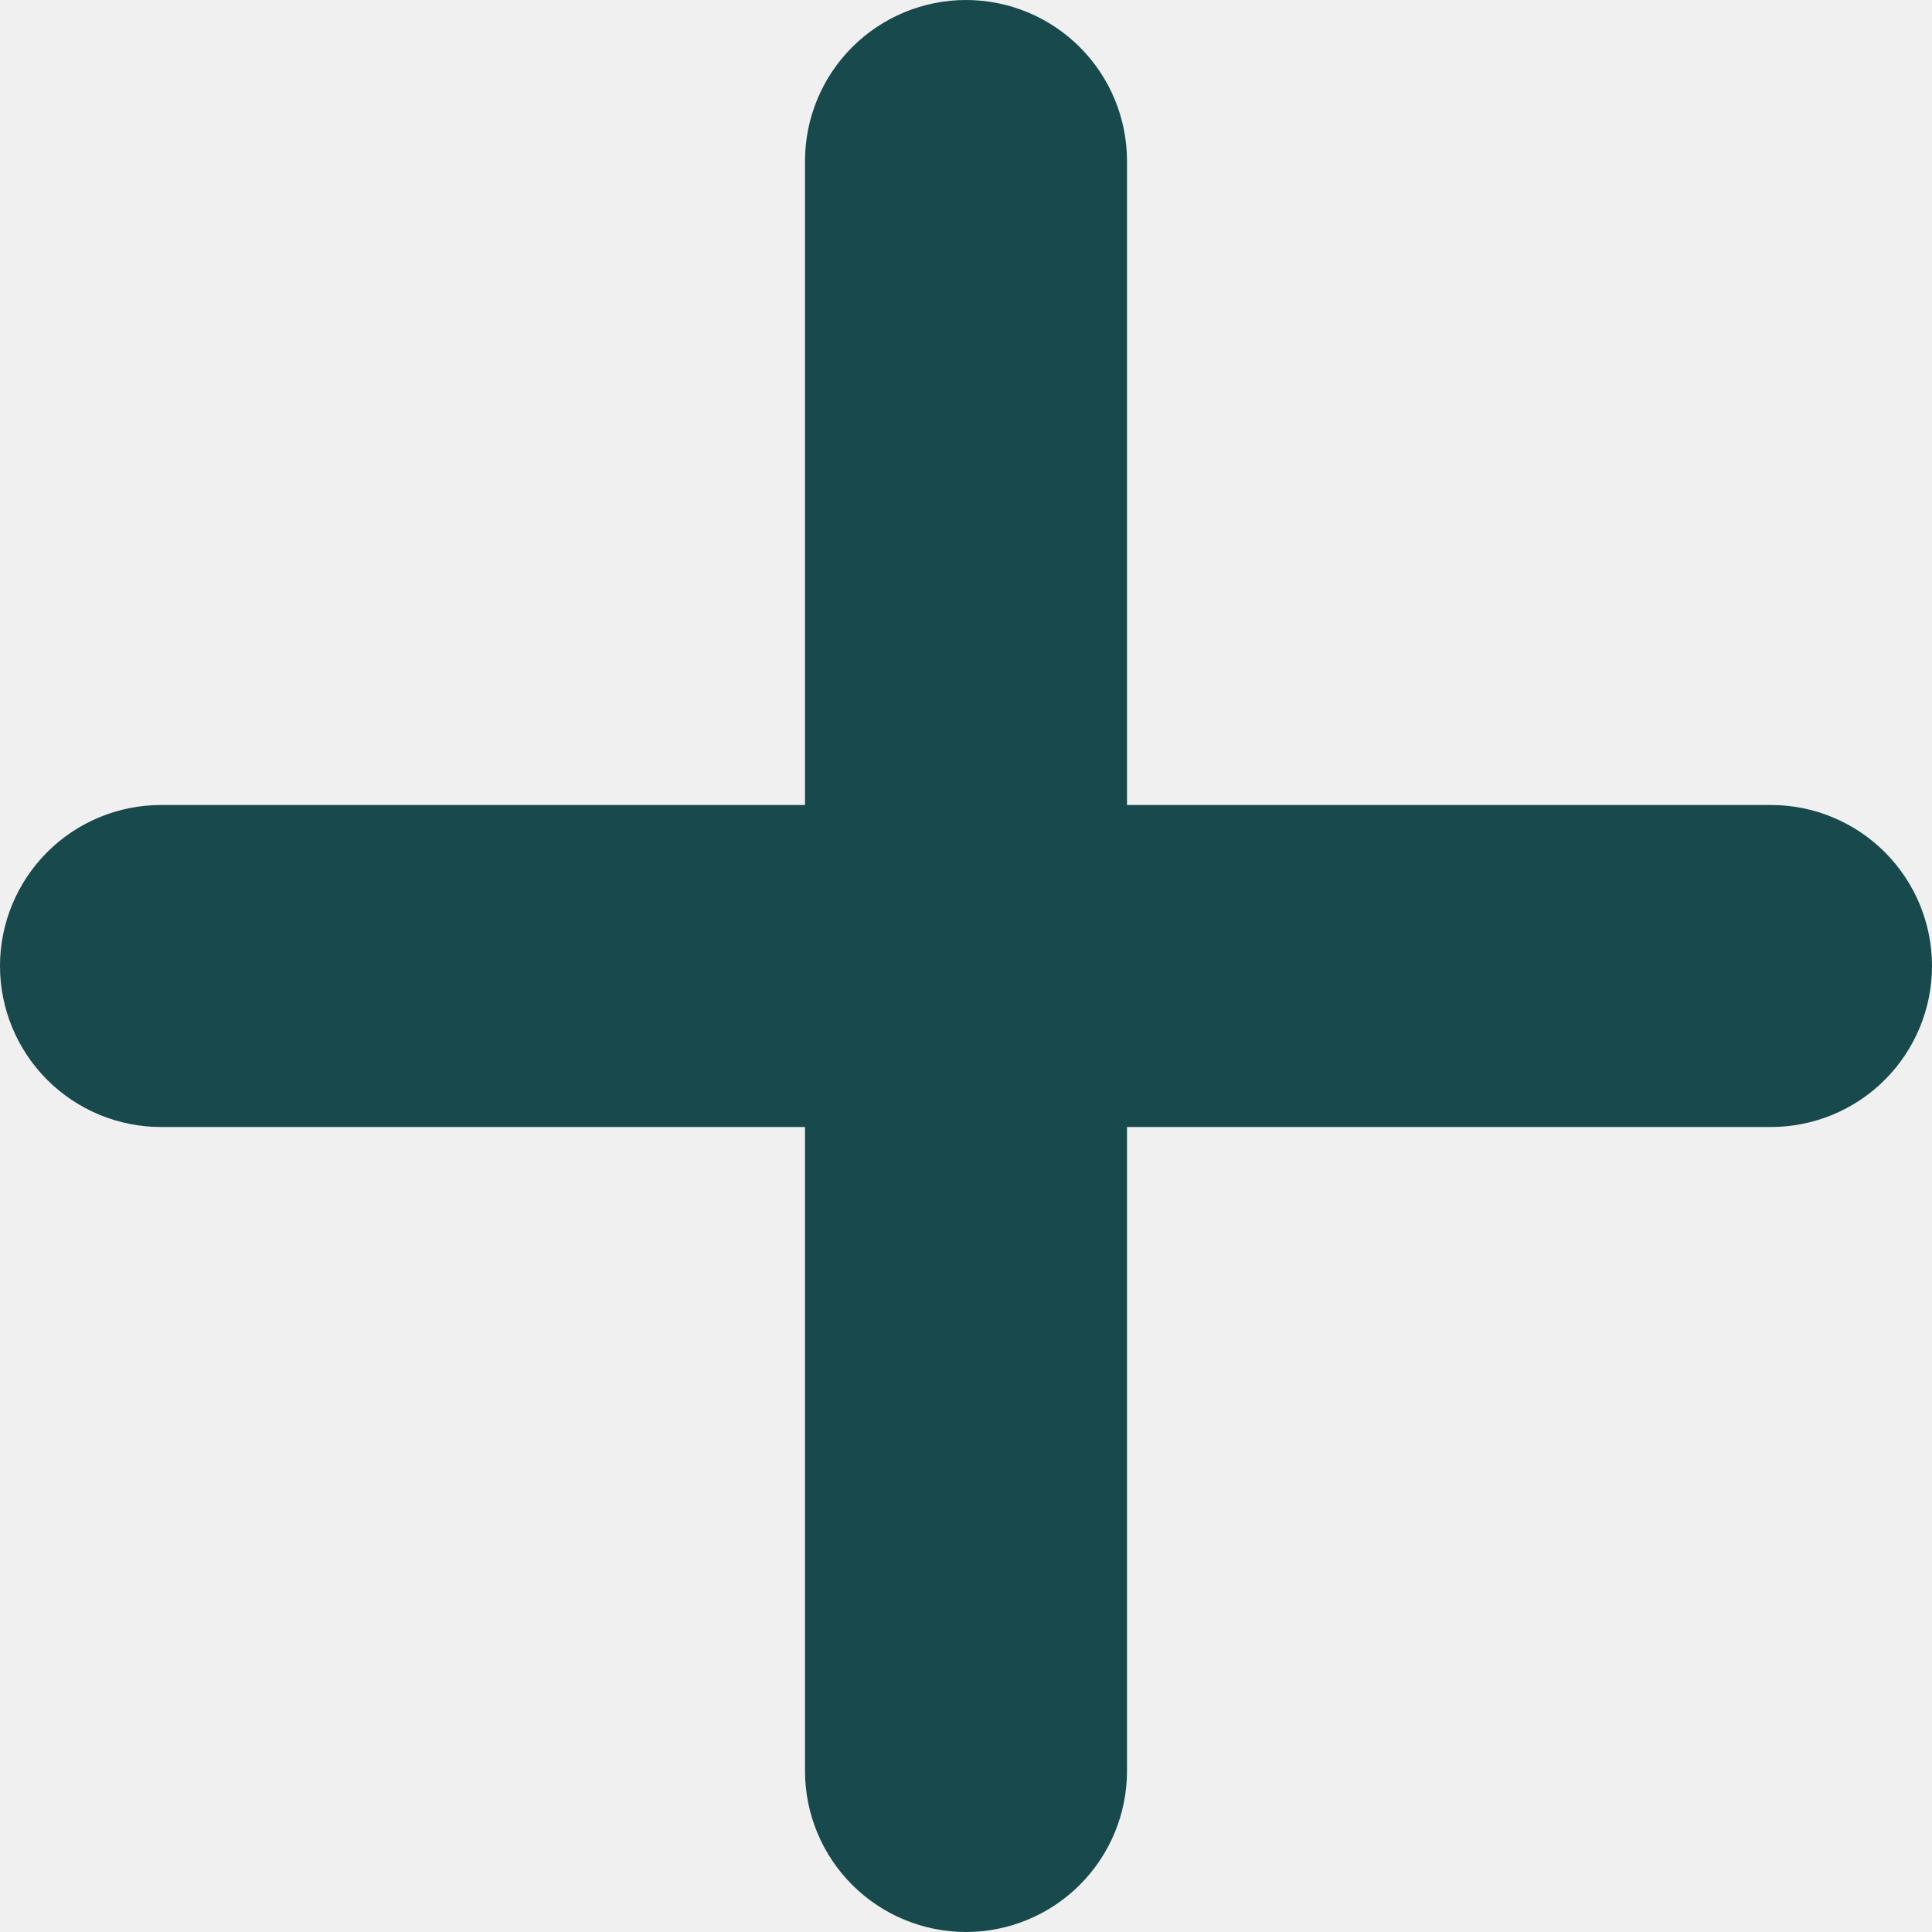
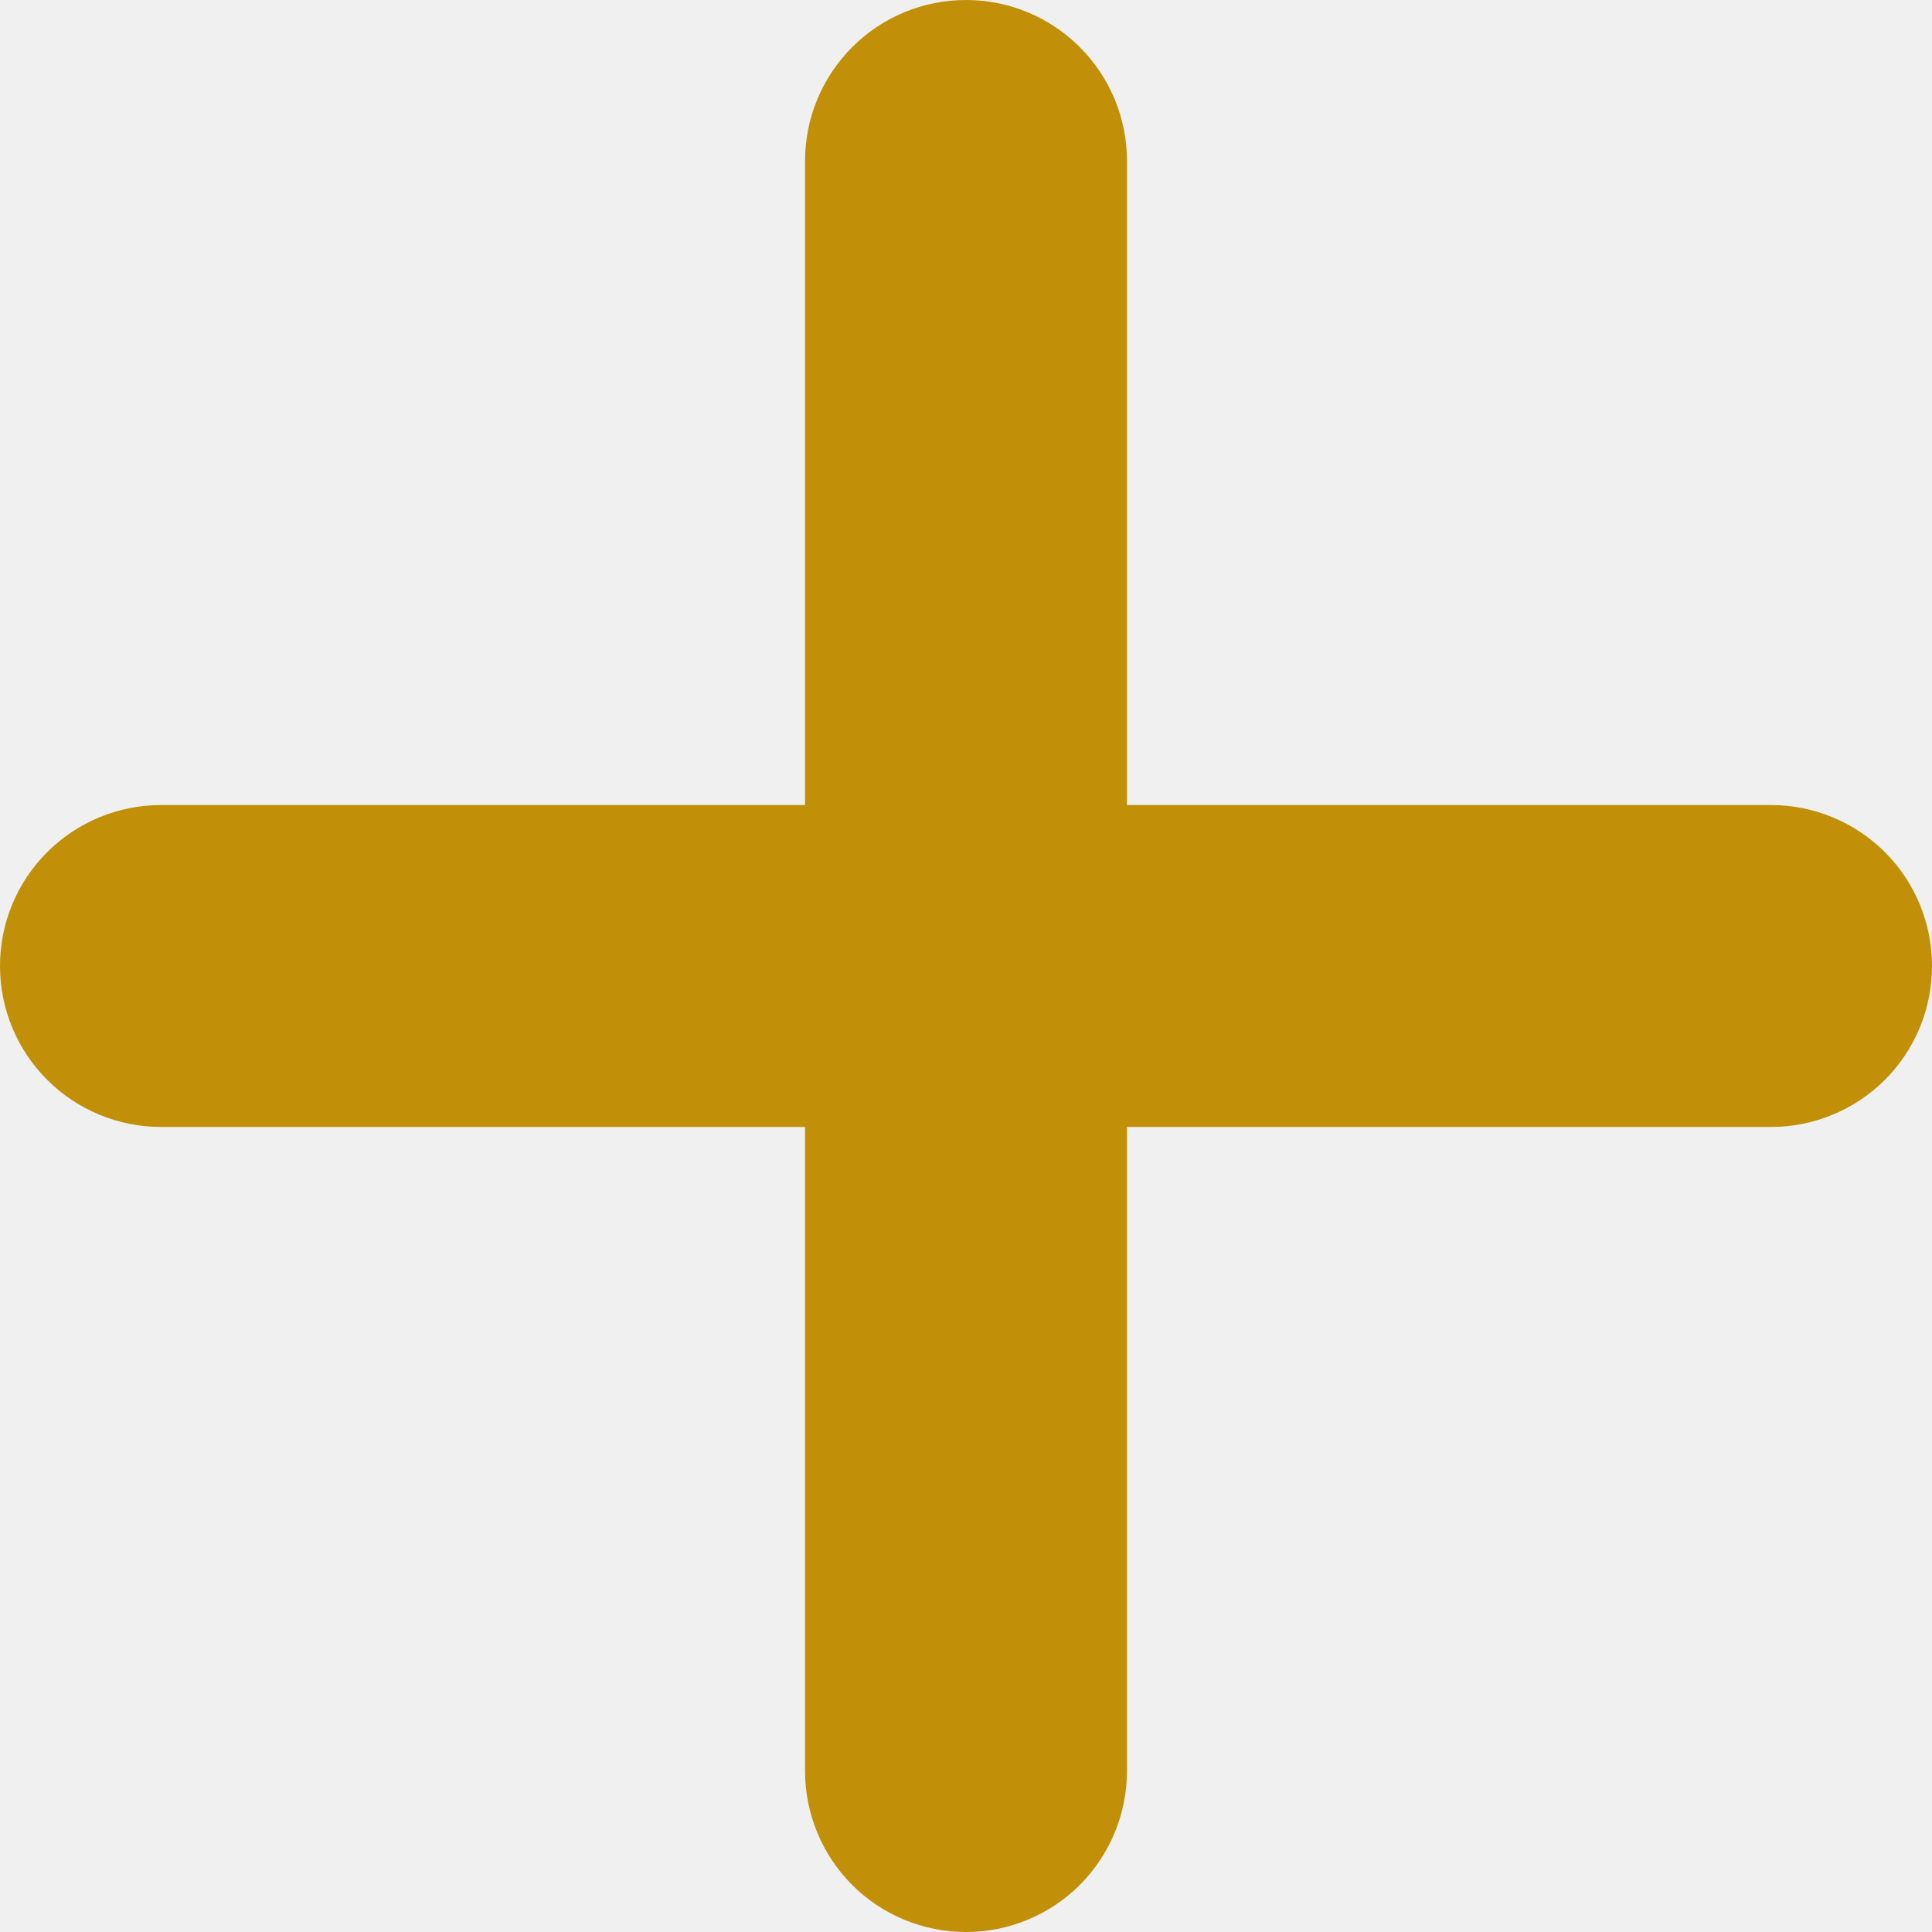
- <svg xmlns="http://www.w3.org/2000/svg" width="24" height="24" viewBox="0 0 24 24" fill="none">
-   <g clip-path="url(#clip0_1_2431)">
-     <path d="M22 10H14V2C14 1.47 13.789 0.961 13.414 0.586C13.039 0.211 12.53 0 12 0C11.47 0 10.961 0.211 10.586 0.586C10.211 0.961 10 1.47 10 2V10H2C1.47 10 0.961 10.211 0.586 10.586C0.211 10.961 0 11.47 0 12C0 12.53 0.211 13.039 0.586 13.414C0.961 13.789 1.47 14 2 14H10V22C10 22.53 10.211 23.039 10.586 23.414C10.961 23.789 11.47 24 12 24C12.53 24 13.039 23.789 13.414 23.414C13.789 23.039 14 22.53 14 22V14H22C22.53 14 23.039 13.789 23.414 13.414C23.789 13.039 24 12.53 24 12C24 11.47 23.789 10.961 23.414 10.586C23.039 10.211 22.53 10 22 10Z" fill="#17494D" />
-   </g>
-   <defs>
-     <clipPath id="clip0_1_2431">
-       <rect width="24" height="24" fill="white" />
-     </clipPath>
-   </defs>
+ <svg xmlns="http://www.w3.org/2000/svg" width="16" height="16" viewBox="0 0 16 16" fill="none">
+   <path d="M14.667 6.667H9.333V1.333C9.333 0.98 9.193 0.641 8.943 0.391C8.693 0.14 8.354 0 8 0C7.646 0 7.307 0.14 7.057 0.391C6.807 0.641 6.667 0.98 6.667 1.333V6.667H1.333C0.98 6.667 0.641 6.807 0.391 7.057C0.14 7.307 0 7.646 0 8C0 8.354 0.14 8.693 0.391 8.943C0.641 9.193 0.98 9.333 1.333 9.333H6.667V14.667C6.667 15.02 6.807 15.359 7.057 15.61C7.307 15.86 7.646 16 8 16C8.354 16 8.693 15.86 8.943 15.61C9.193 15.359 9.333 15.02 9.333 14.667V9.333H14.667C15.02 9.333 15.359 9.193 15.61 8.943C15.86 8.693 16 8.354 16 8C16 7.646 15.86 7.307 15.61 7.057C15.359 6.807 15.02 6.667 14.667 6.667Z" fill="#C19008" />
</svg>
